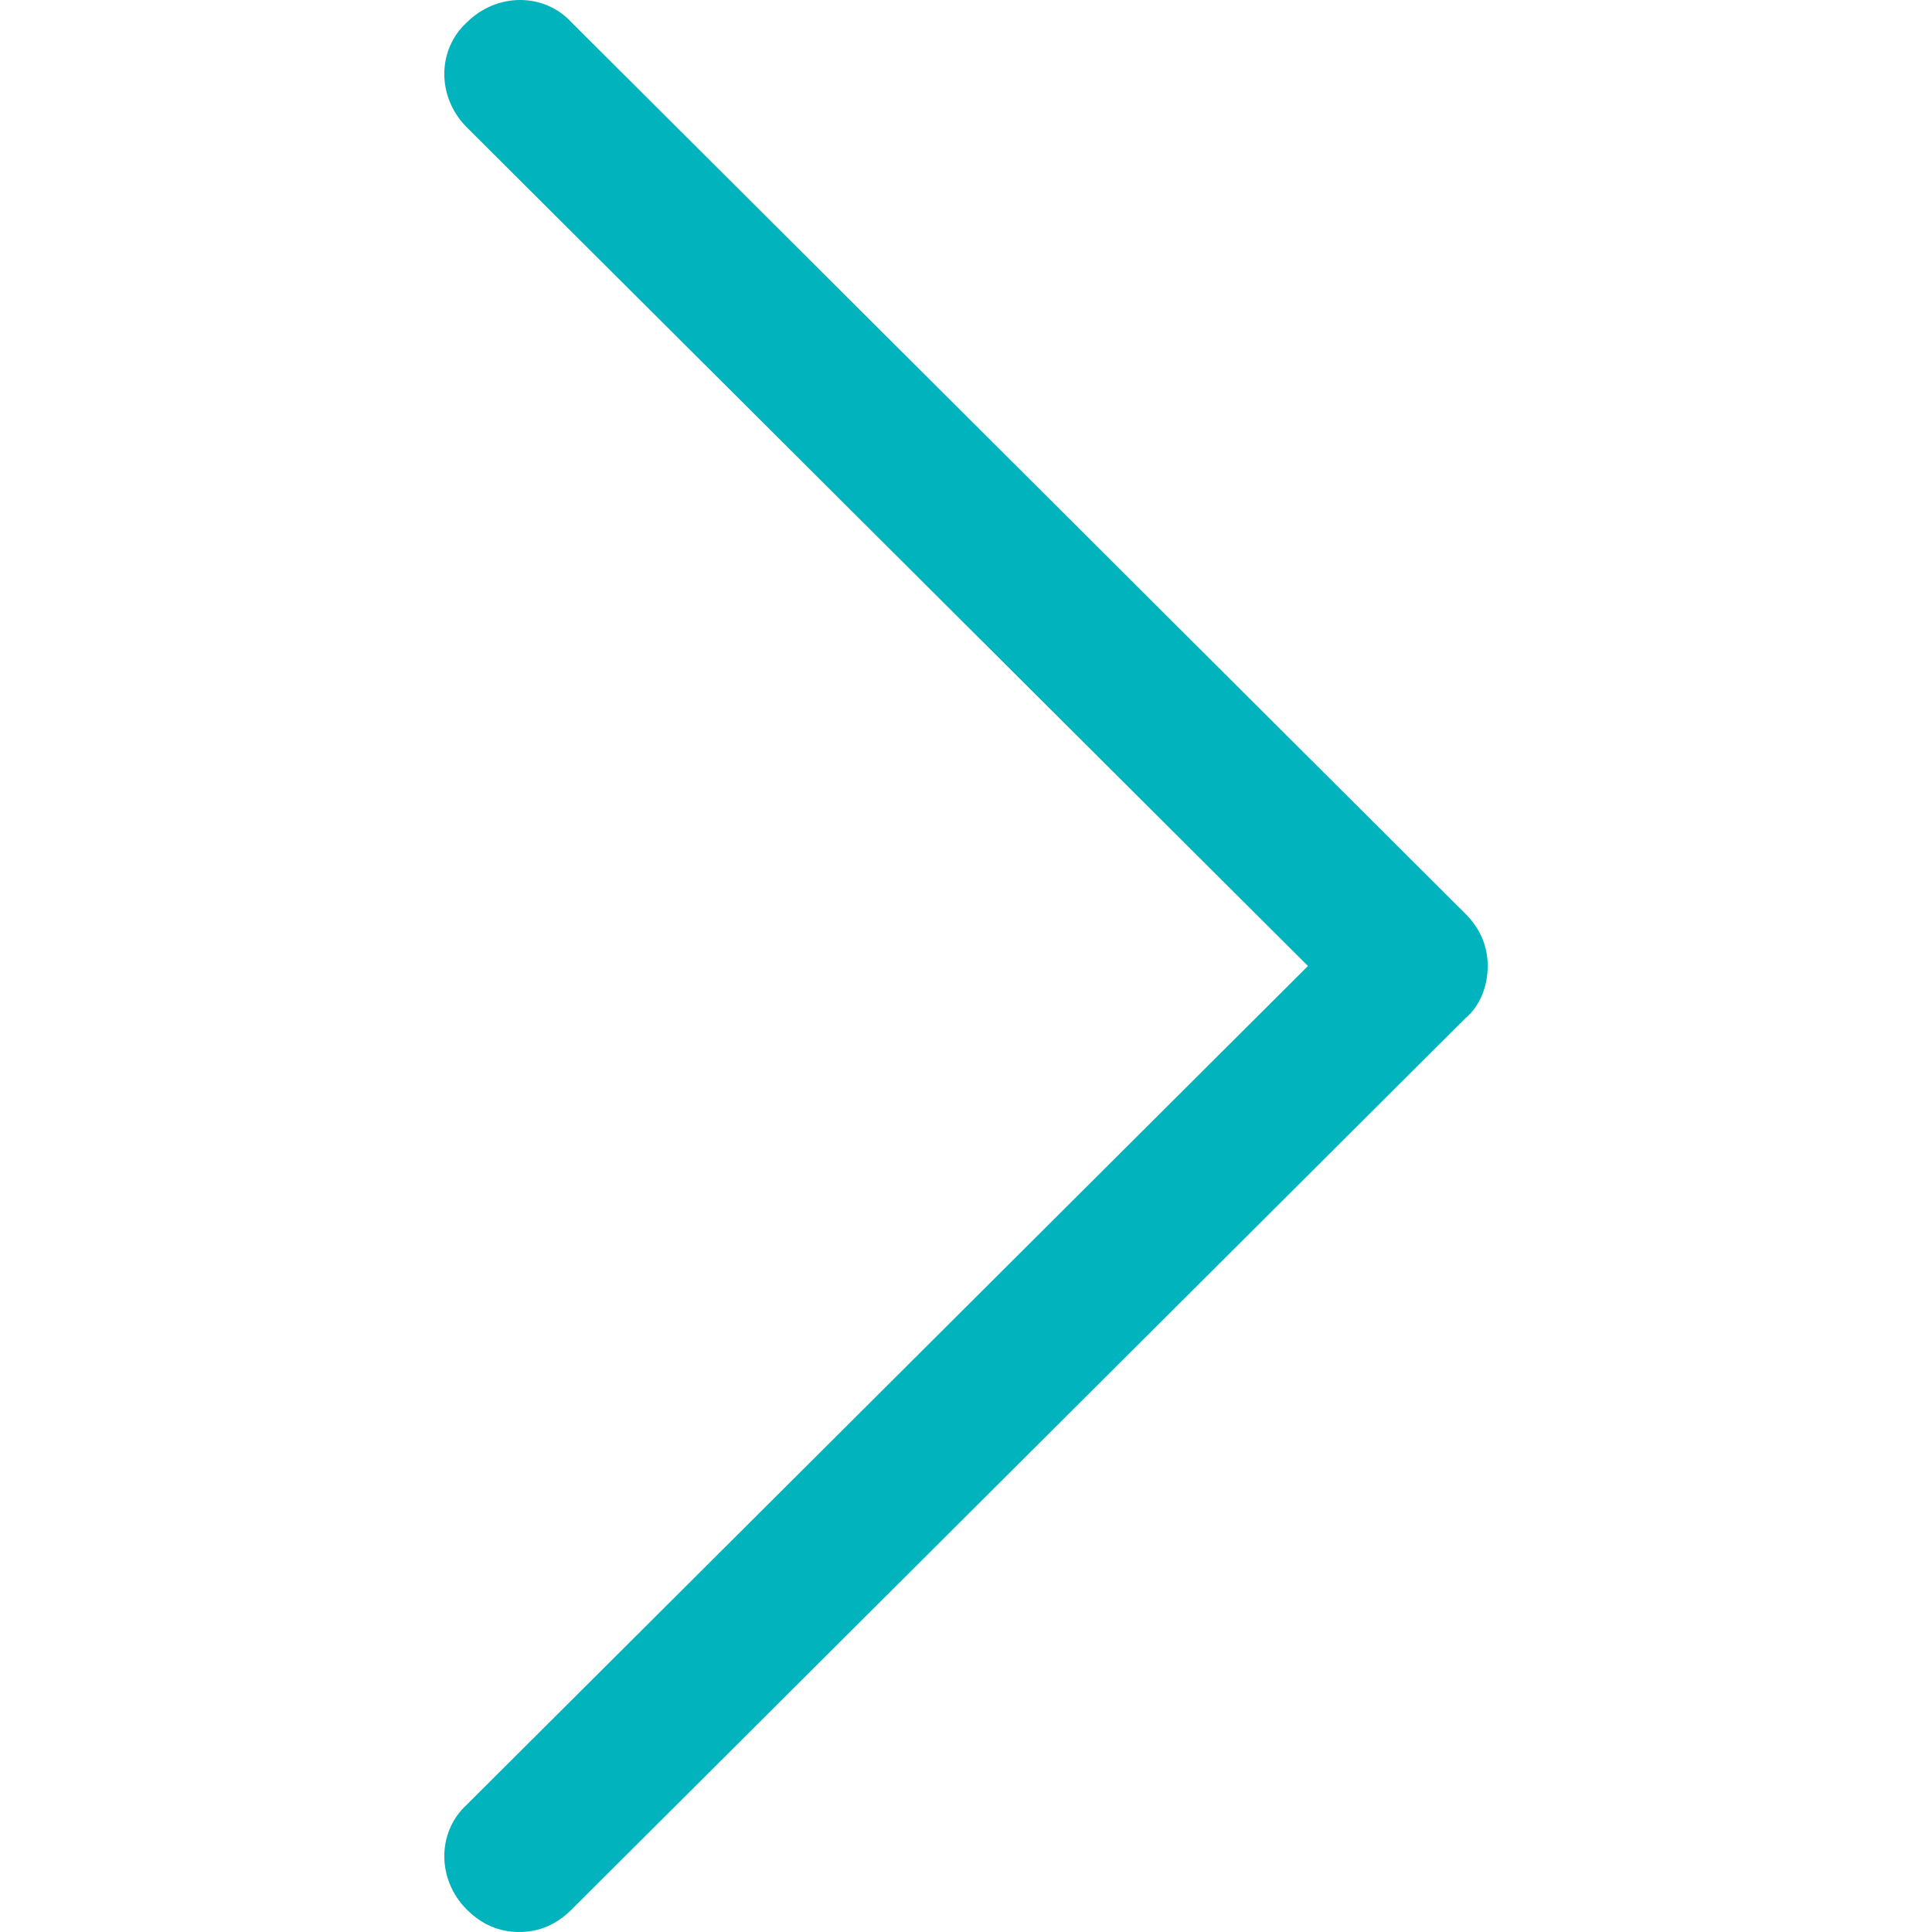
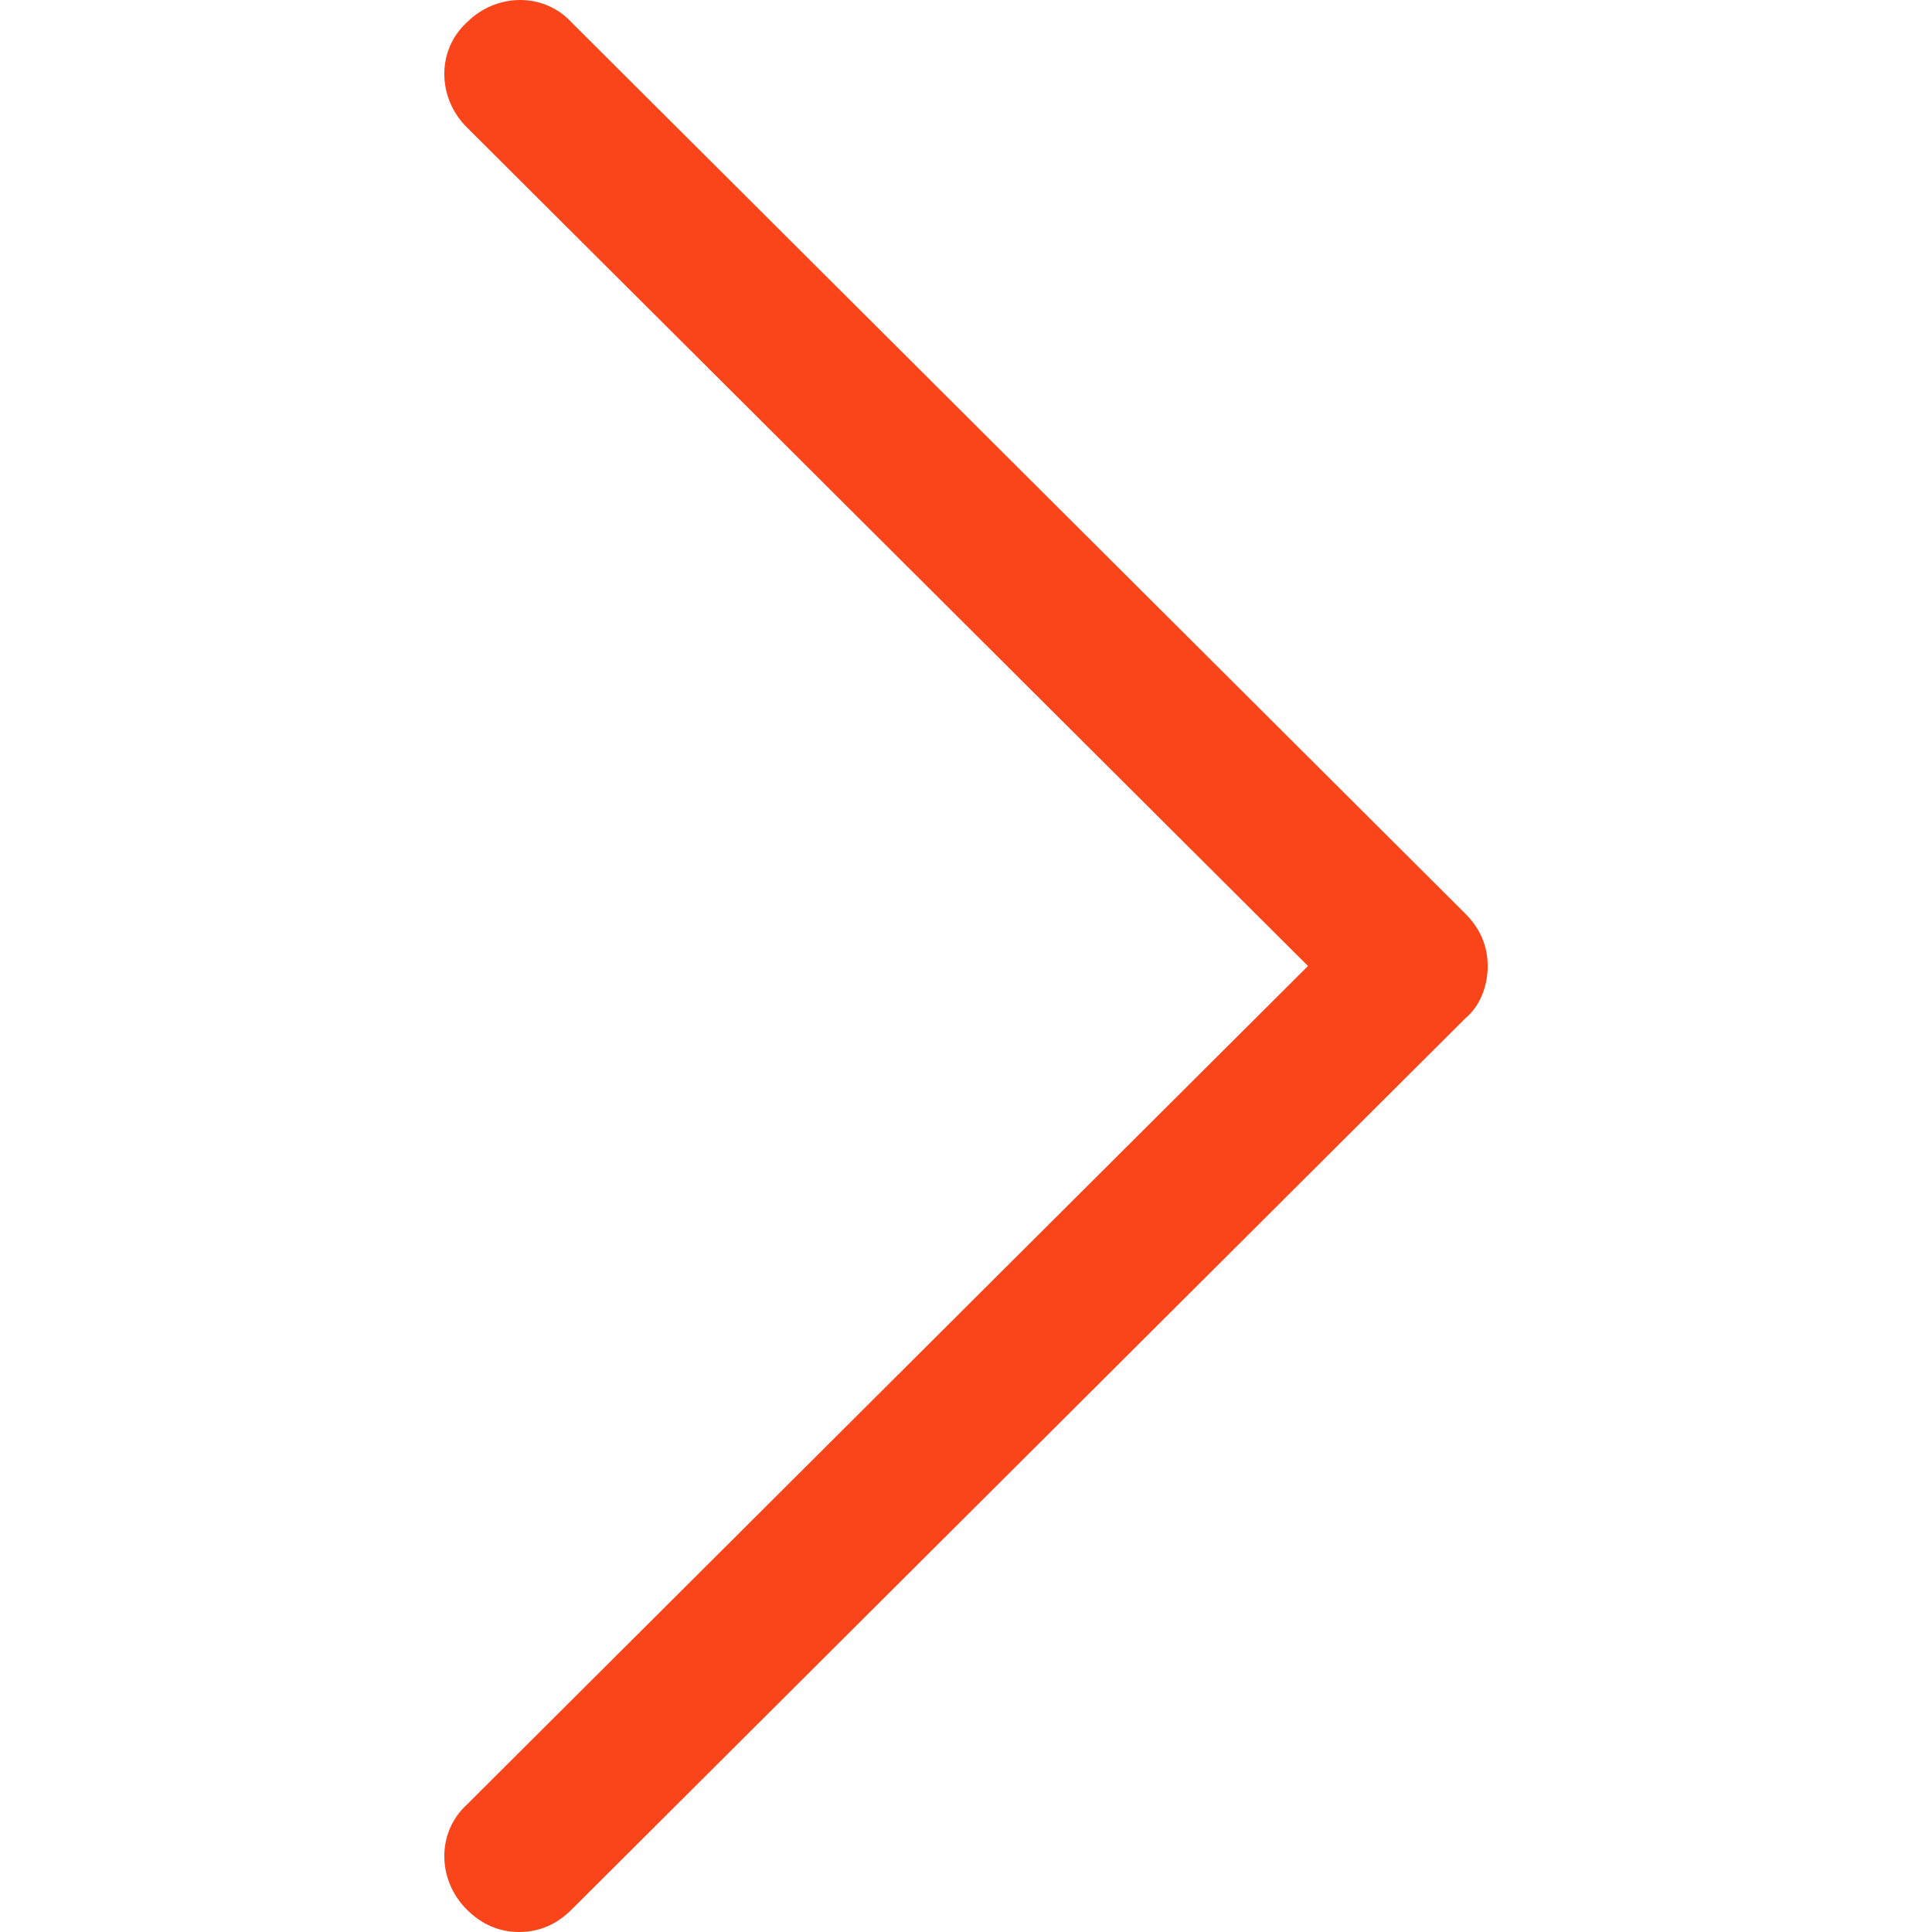
<svg xmlns="http://www.w3.org/2000/svg" version="1.1" id="Capa_1" x="0px" y="0px" viewBox="0 0 404.375 404.375" style="enable-background:new 0 0 404.375 404.375;" xml:space="preserve" height="12px">
-   <path style="fill:#00b3bc;" d="M108.669,404.375c-4.18,0-7.837-1.567-10.971-4.702c-6.269-6.269-6.269-16.196,0-21.943  l176.065-175.543L97.698,26.645c-6.269-6.269-6.269-16.196,0-21.943c6.269-6.269,16.196-6.269,21.943,0l187.037,186.514  c3.135,3.135,4.702,6.792,4.702,10.971c0,4.18-1.567,8.359-4.702,10.971L119.641,399.673  C116.506,402.808,112.849,404.375,108.669,404.375z" />
+   <path style="fill:#FA451B;" d="M108.669,404.375c-4.18,0-7.837-1.567-10.971-4.702c-6.269-6.269-6.269-16.196,0-21.943  l176.065-175.543L97.698,26.645c-6.269-6.269-6.269-16.196,0-21.943c6.269-6.269,16.196-6.269,21.943,0l187.037,186.514  c3.135,3.135,4.702,6.792,4.702,10.971c0,4.18-1.567,8.359-4.702,10.971L119.641,399.673  C116.506,402.808,112.849,404.375,108.669,404.375z" />
</svg>
